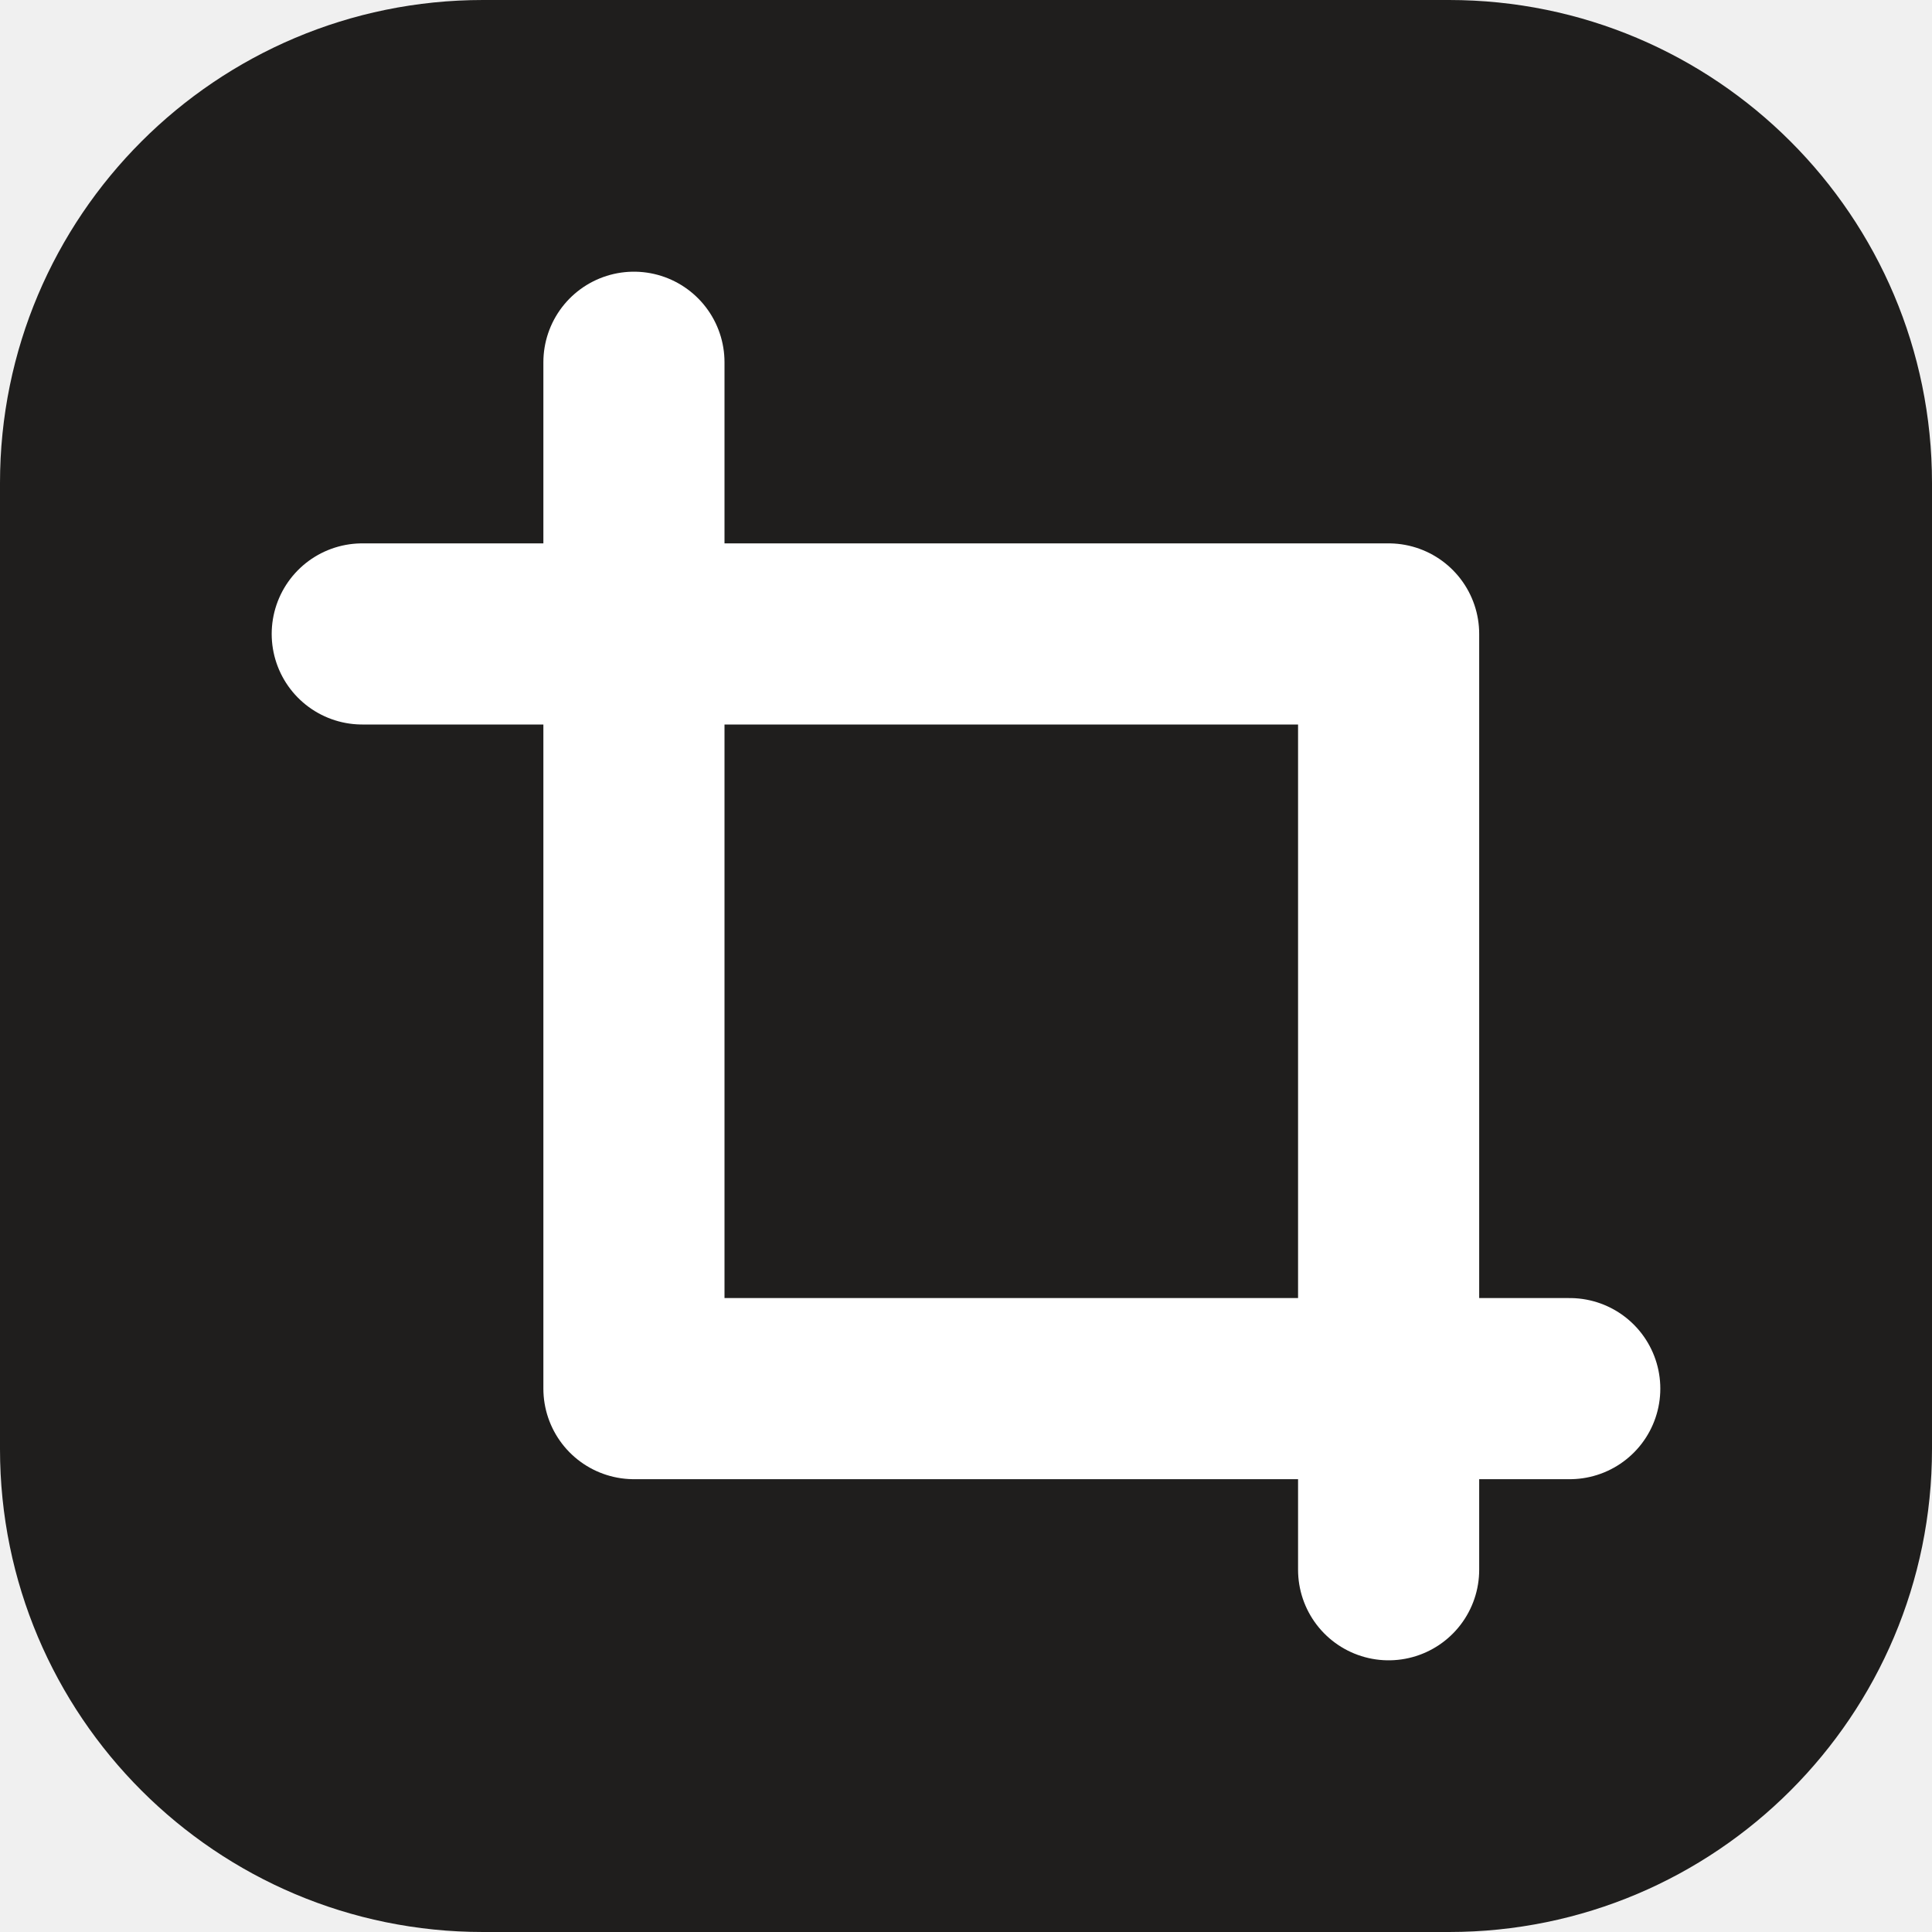
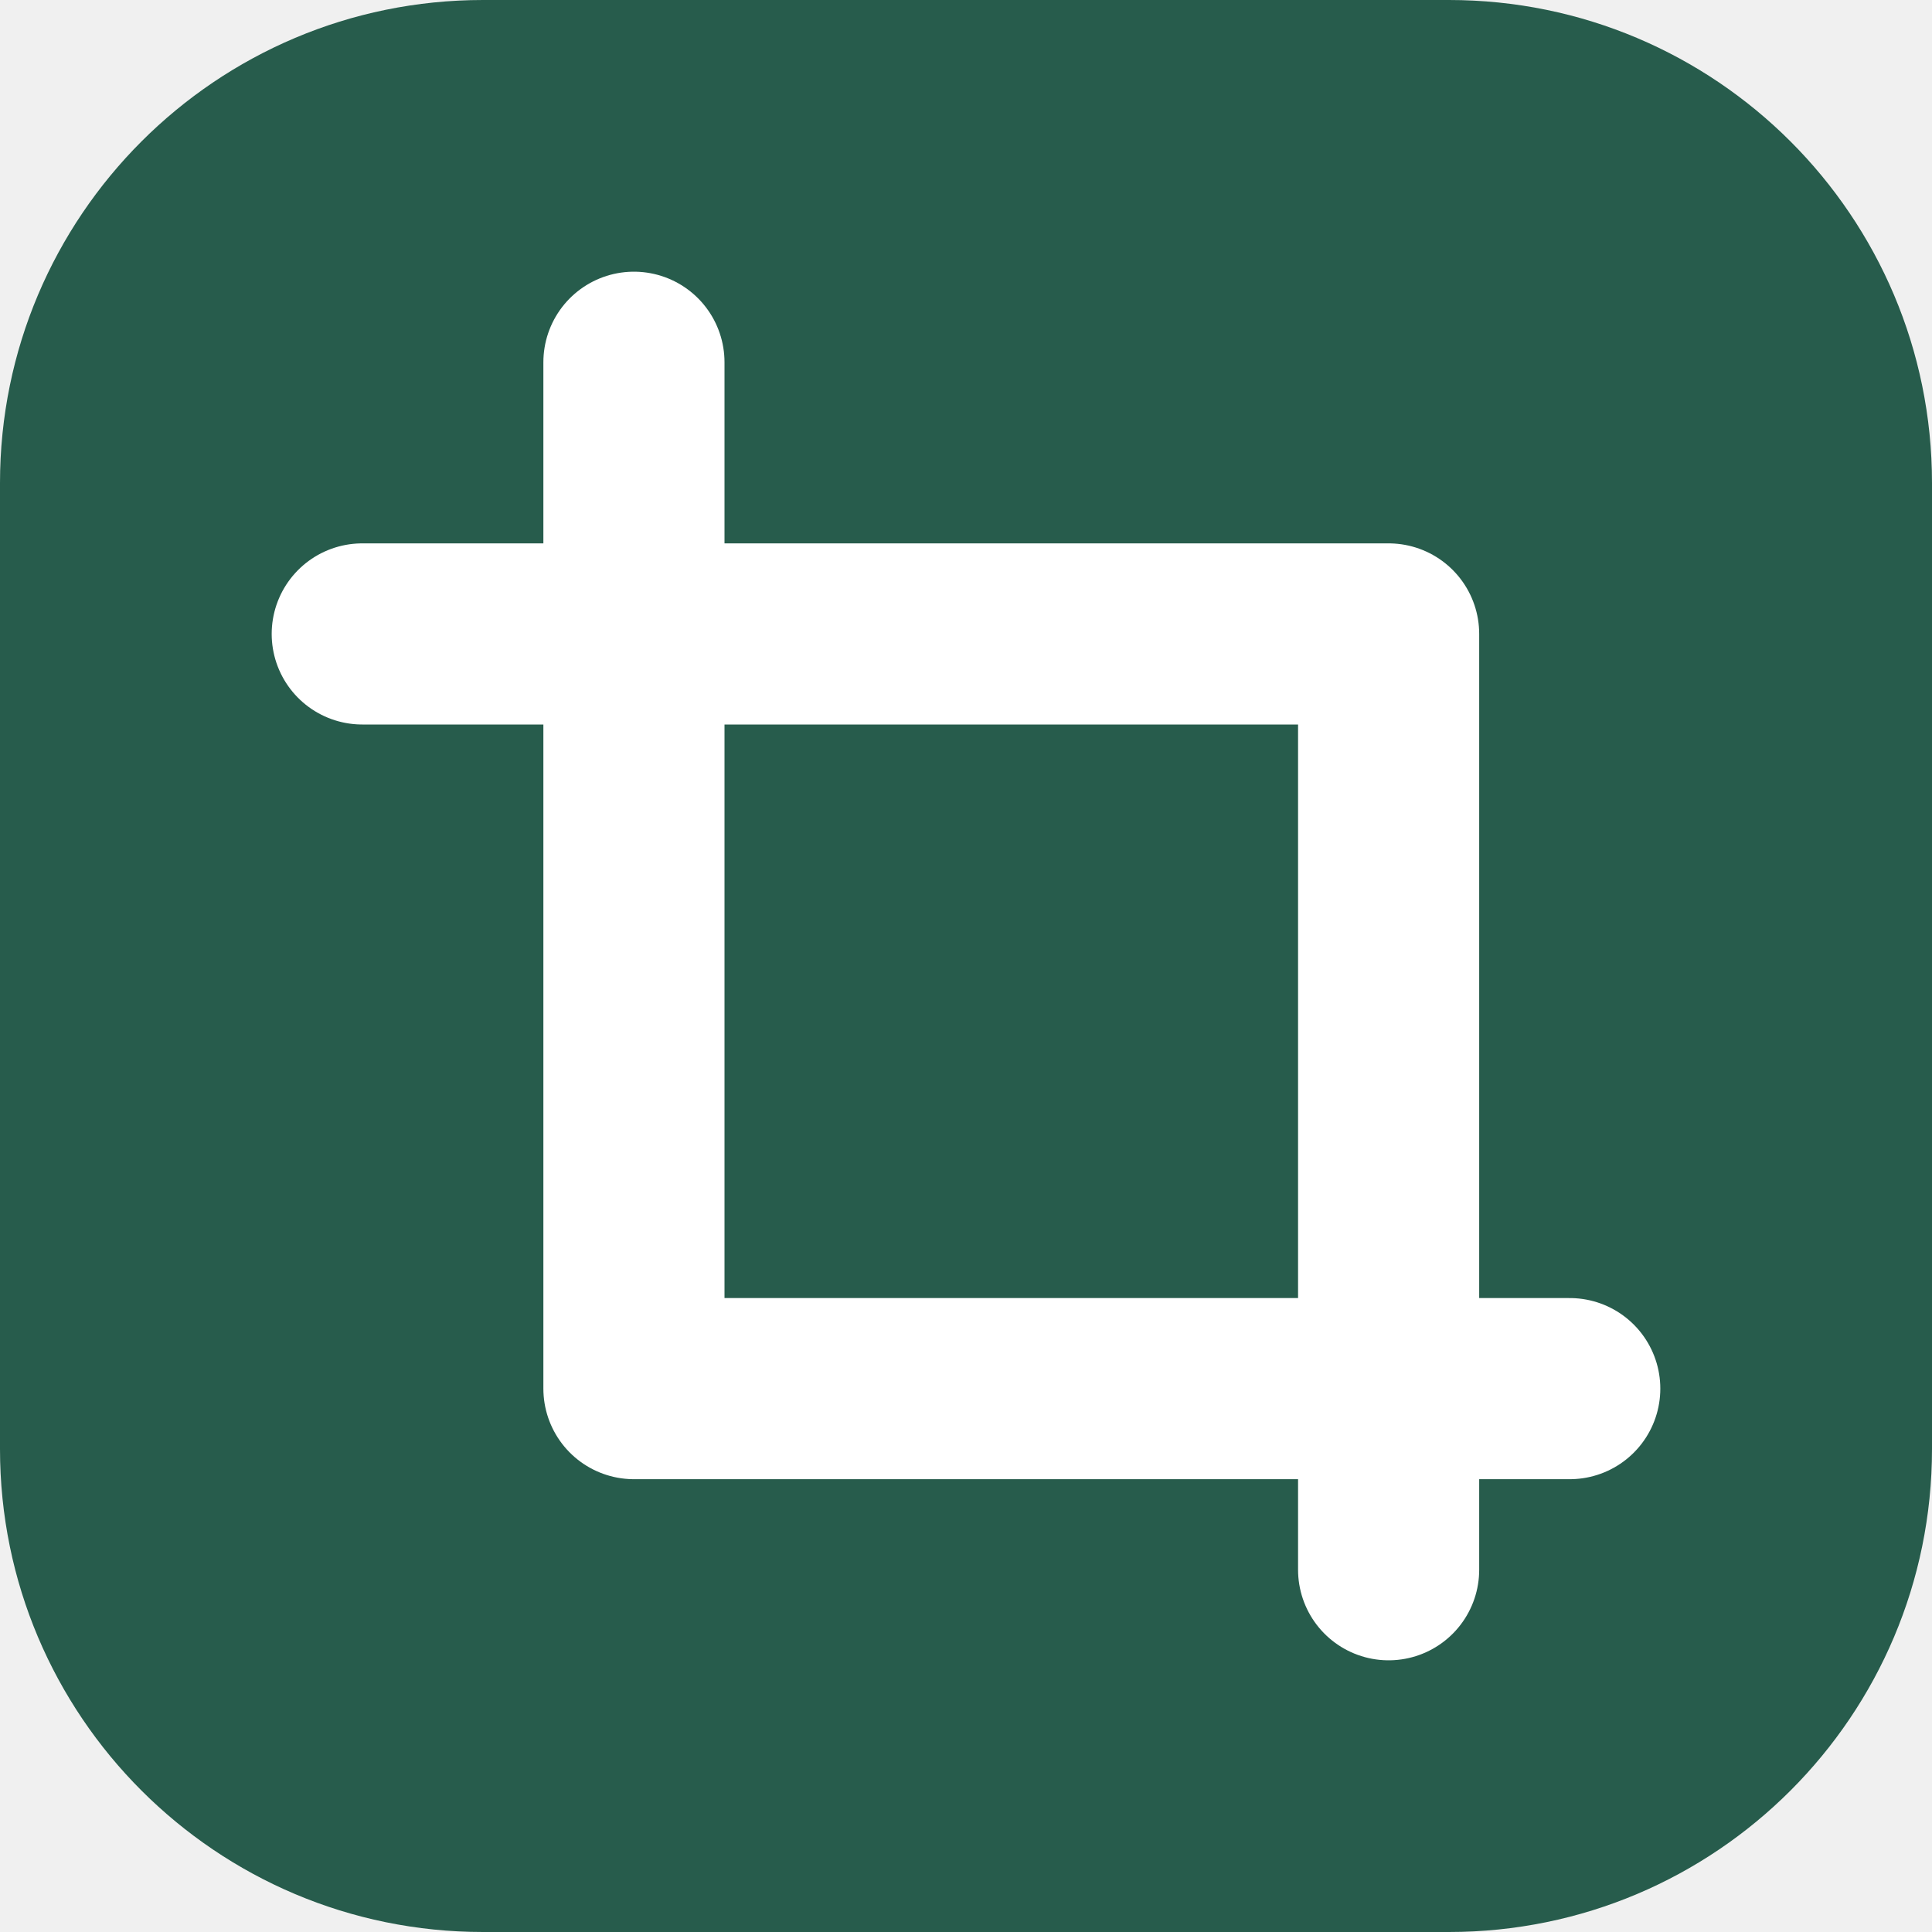
<svg xmlns="http://www.w3.org/2000/svg" viewBox="0 0 64 64">
-   <rect width="64" height="64" rx="16" fill="#1f1e1d" />
+   <rect width="64" height="64" rx="16" fill="#275c4c" />
  <path d="M21 12v34h31M12 21h34v31" fill="none" stroke="#fff" stroke-width="6" stroke-linecap="round" stroke-linejoin="round" />
</svg>
